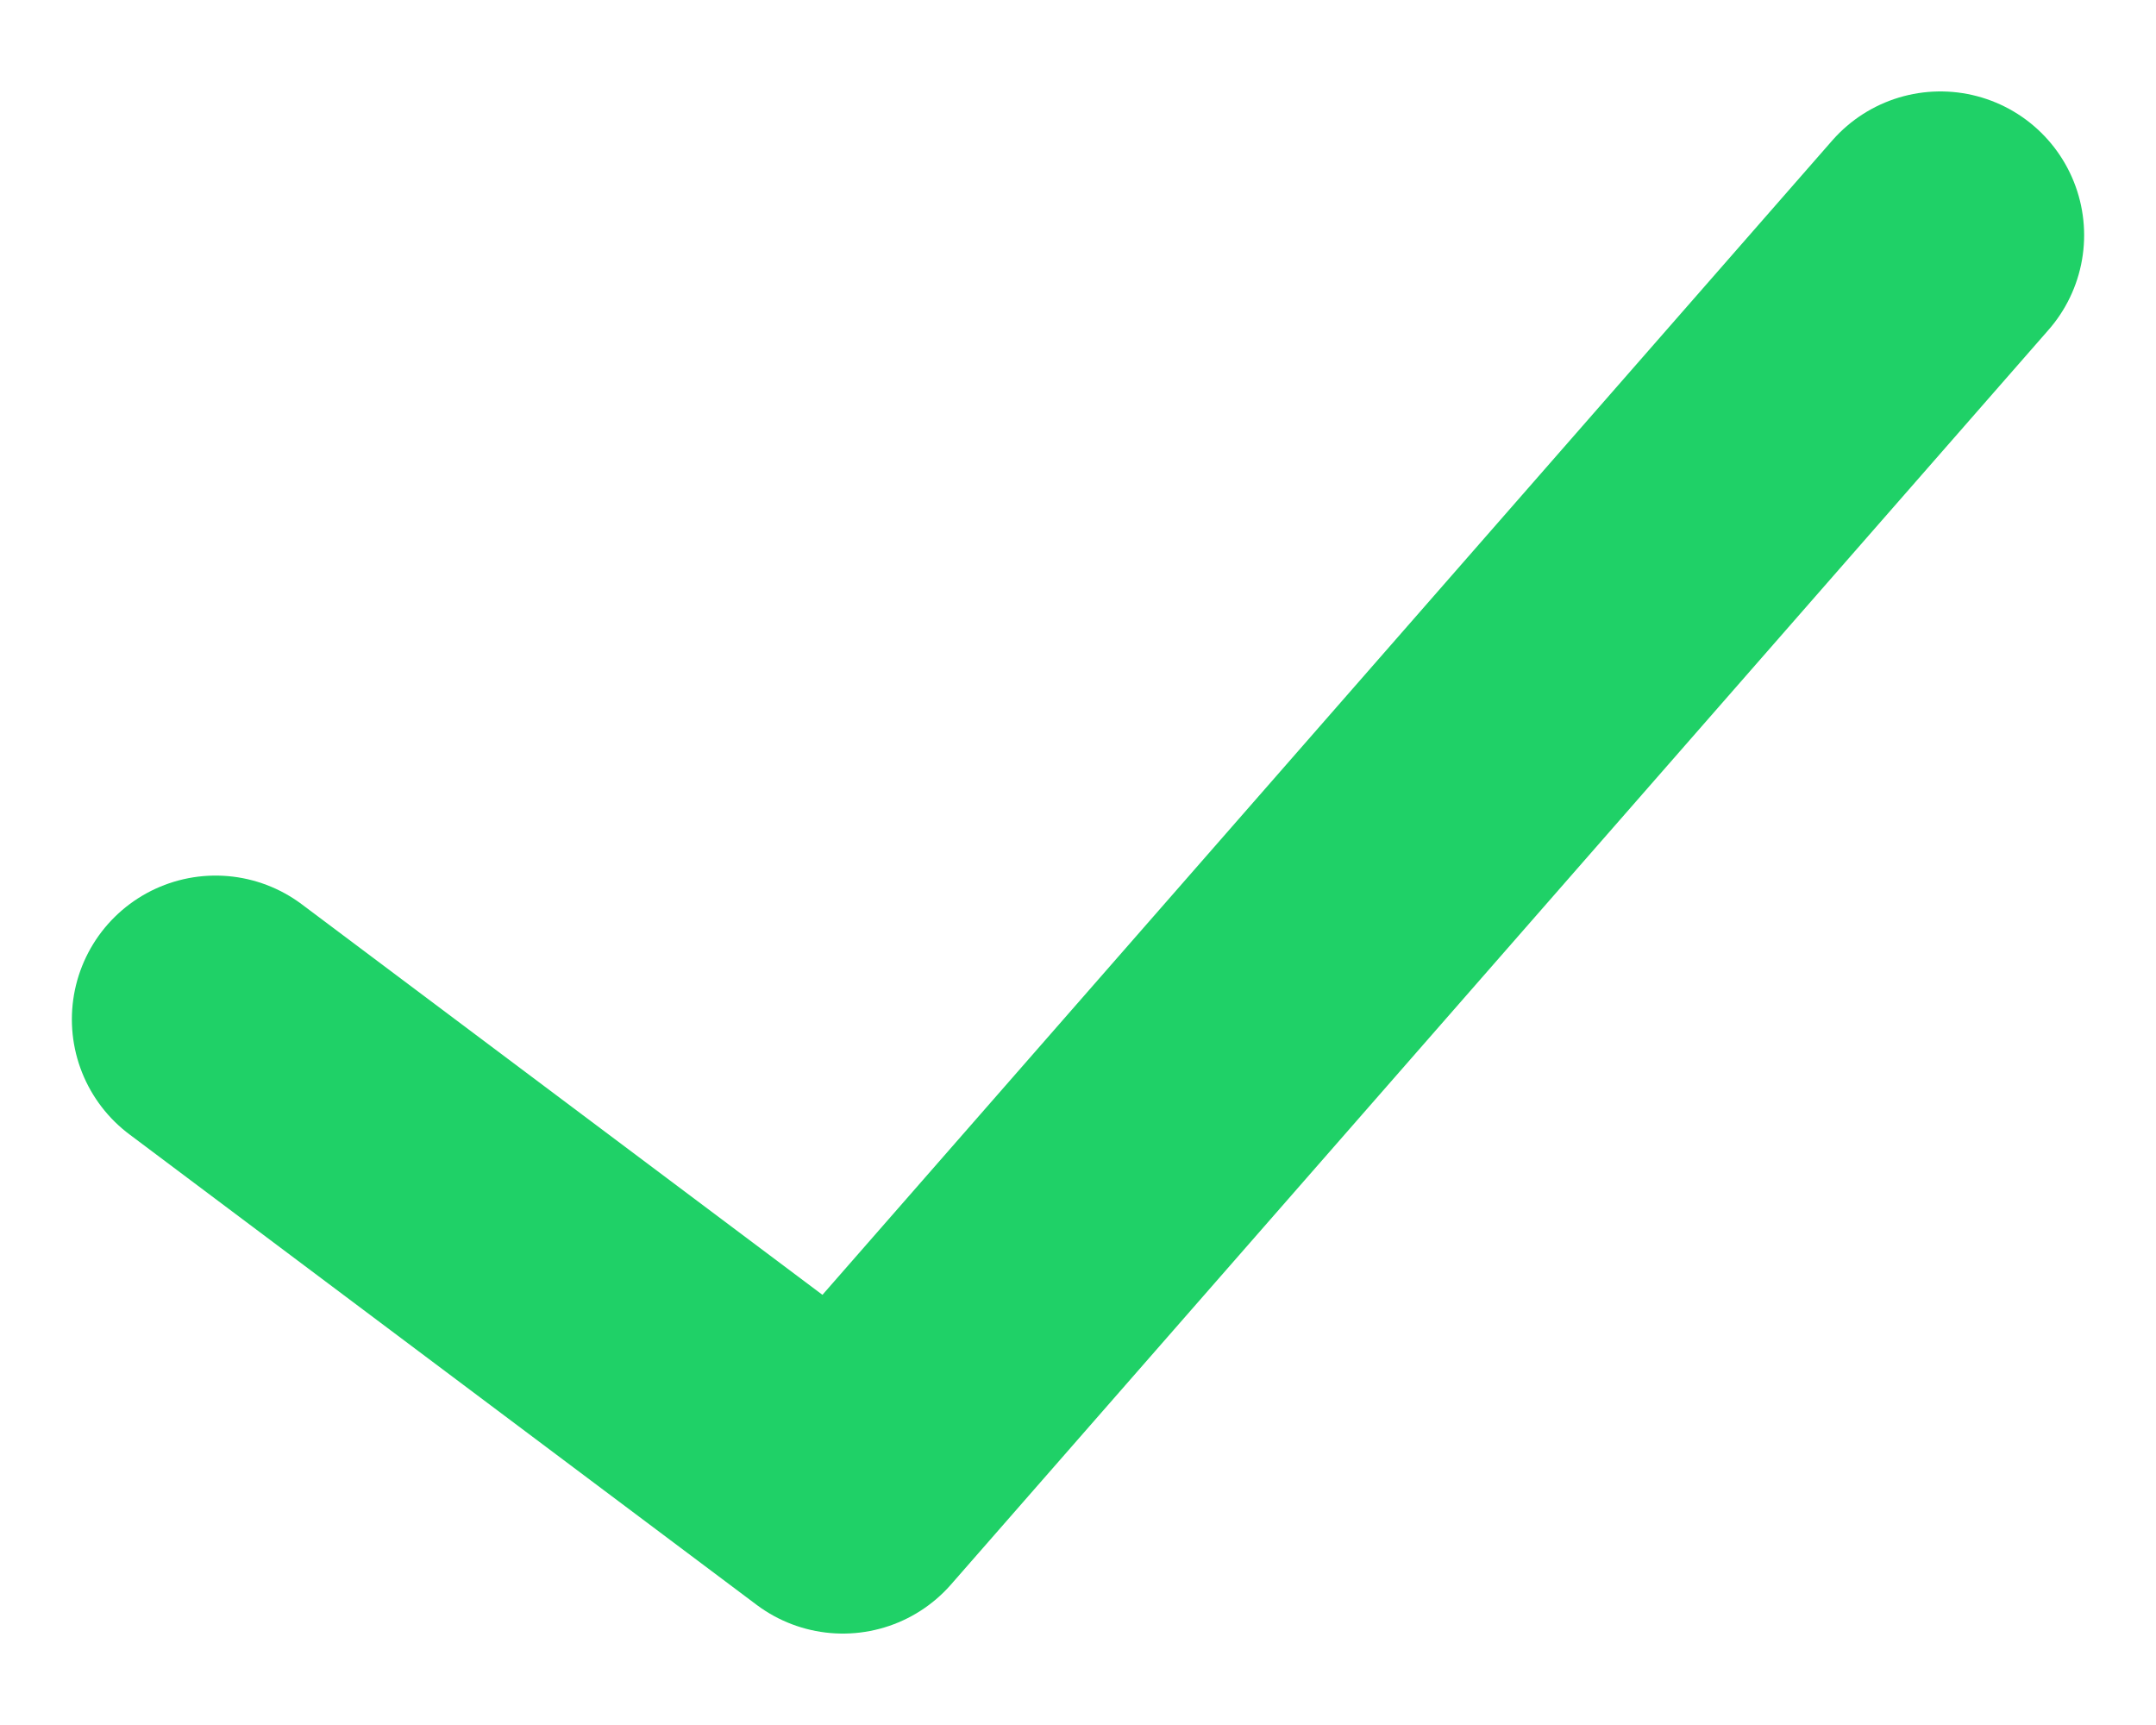
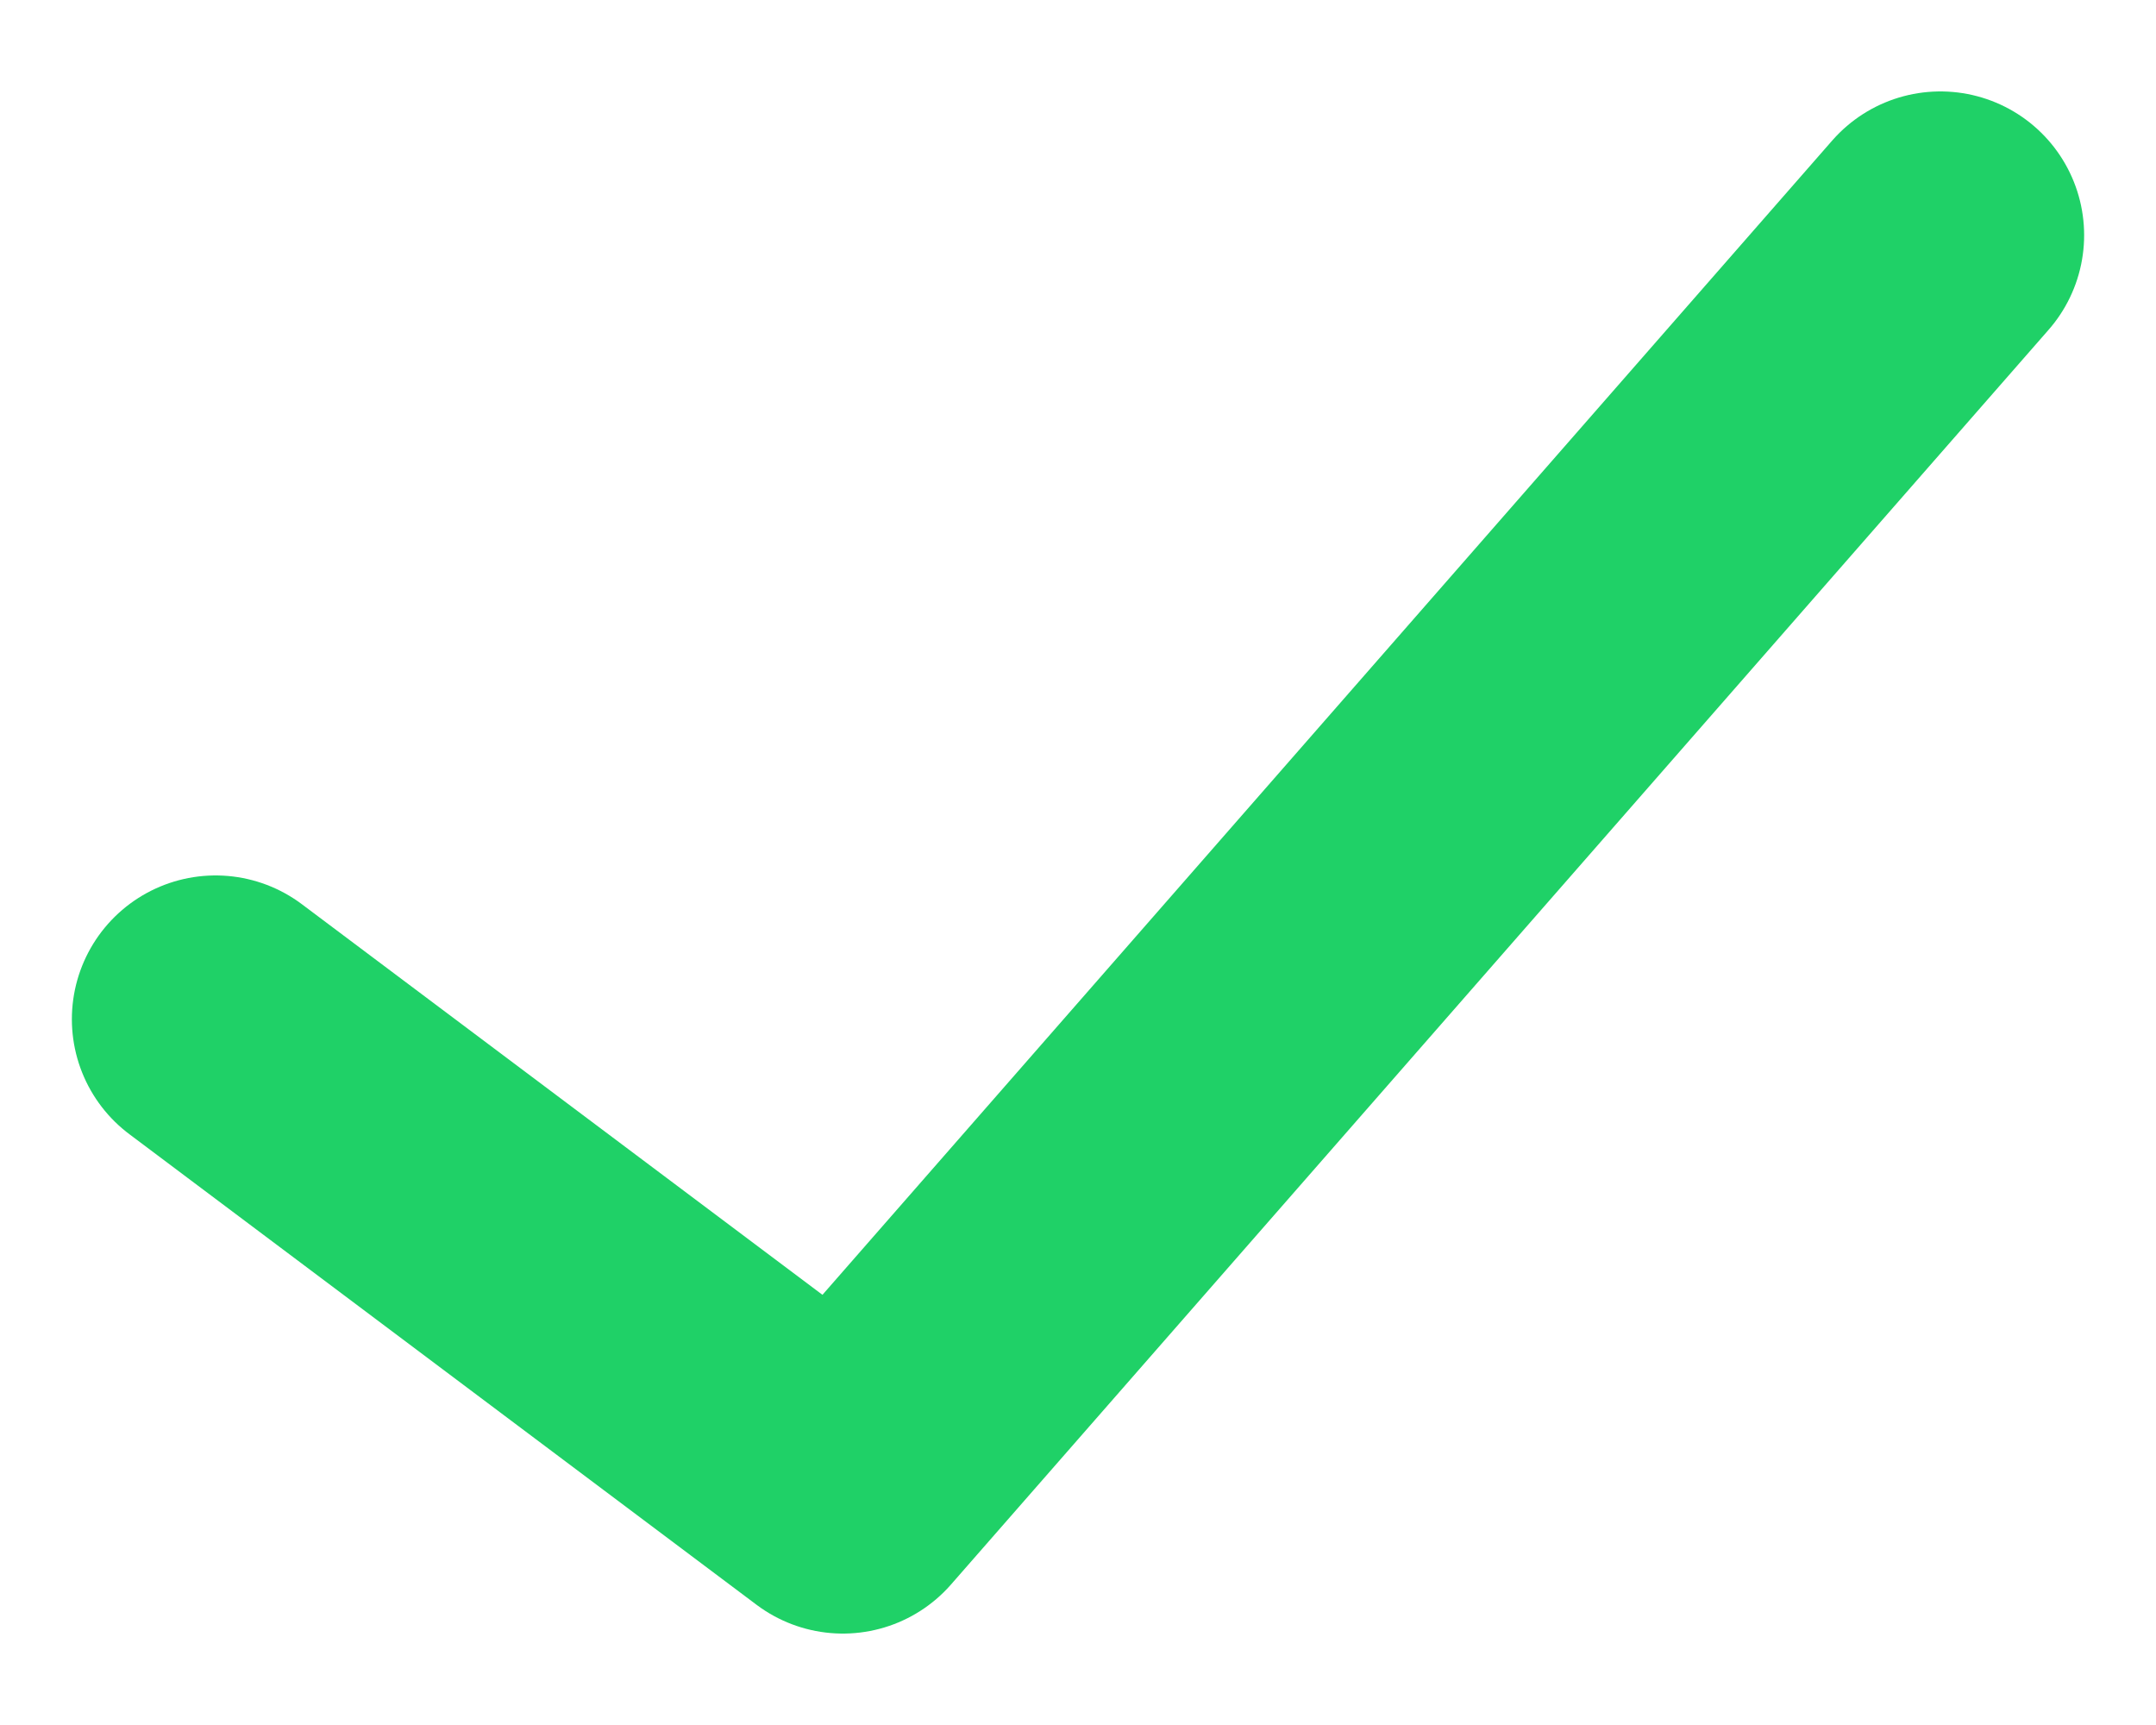
- <svg xmlns="http://www.w3.org/2000/svg" width="15" height="12" viewBox="0 0 15 12" fill="none">
-   <path d="M1.5 7.091L5.864 10.364L13.5 1.636" stroke="#1FD167" stroke-width="2" stroke-linecap="round" stroke-linejoin="round" />
+ <svg xmlns="http://www.w3.org/2000/svg" width="15" height="12" fill="none">
+   <path d="M1.5 7.09l4.364 3.274L13.5 1.636" stroke="#1FD167" stroke-width="2" stroke-linecap="round" stroke-linejoin="round" />
</svg>
